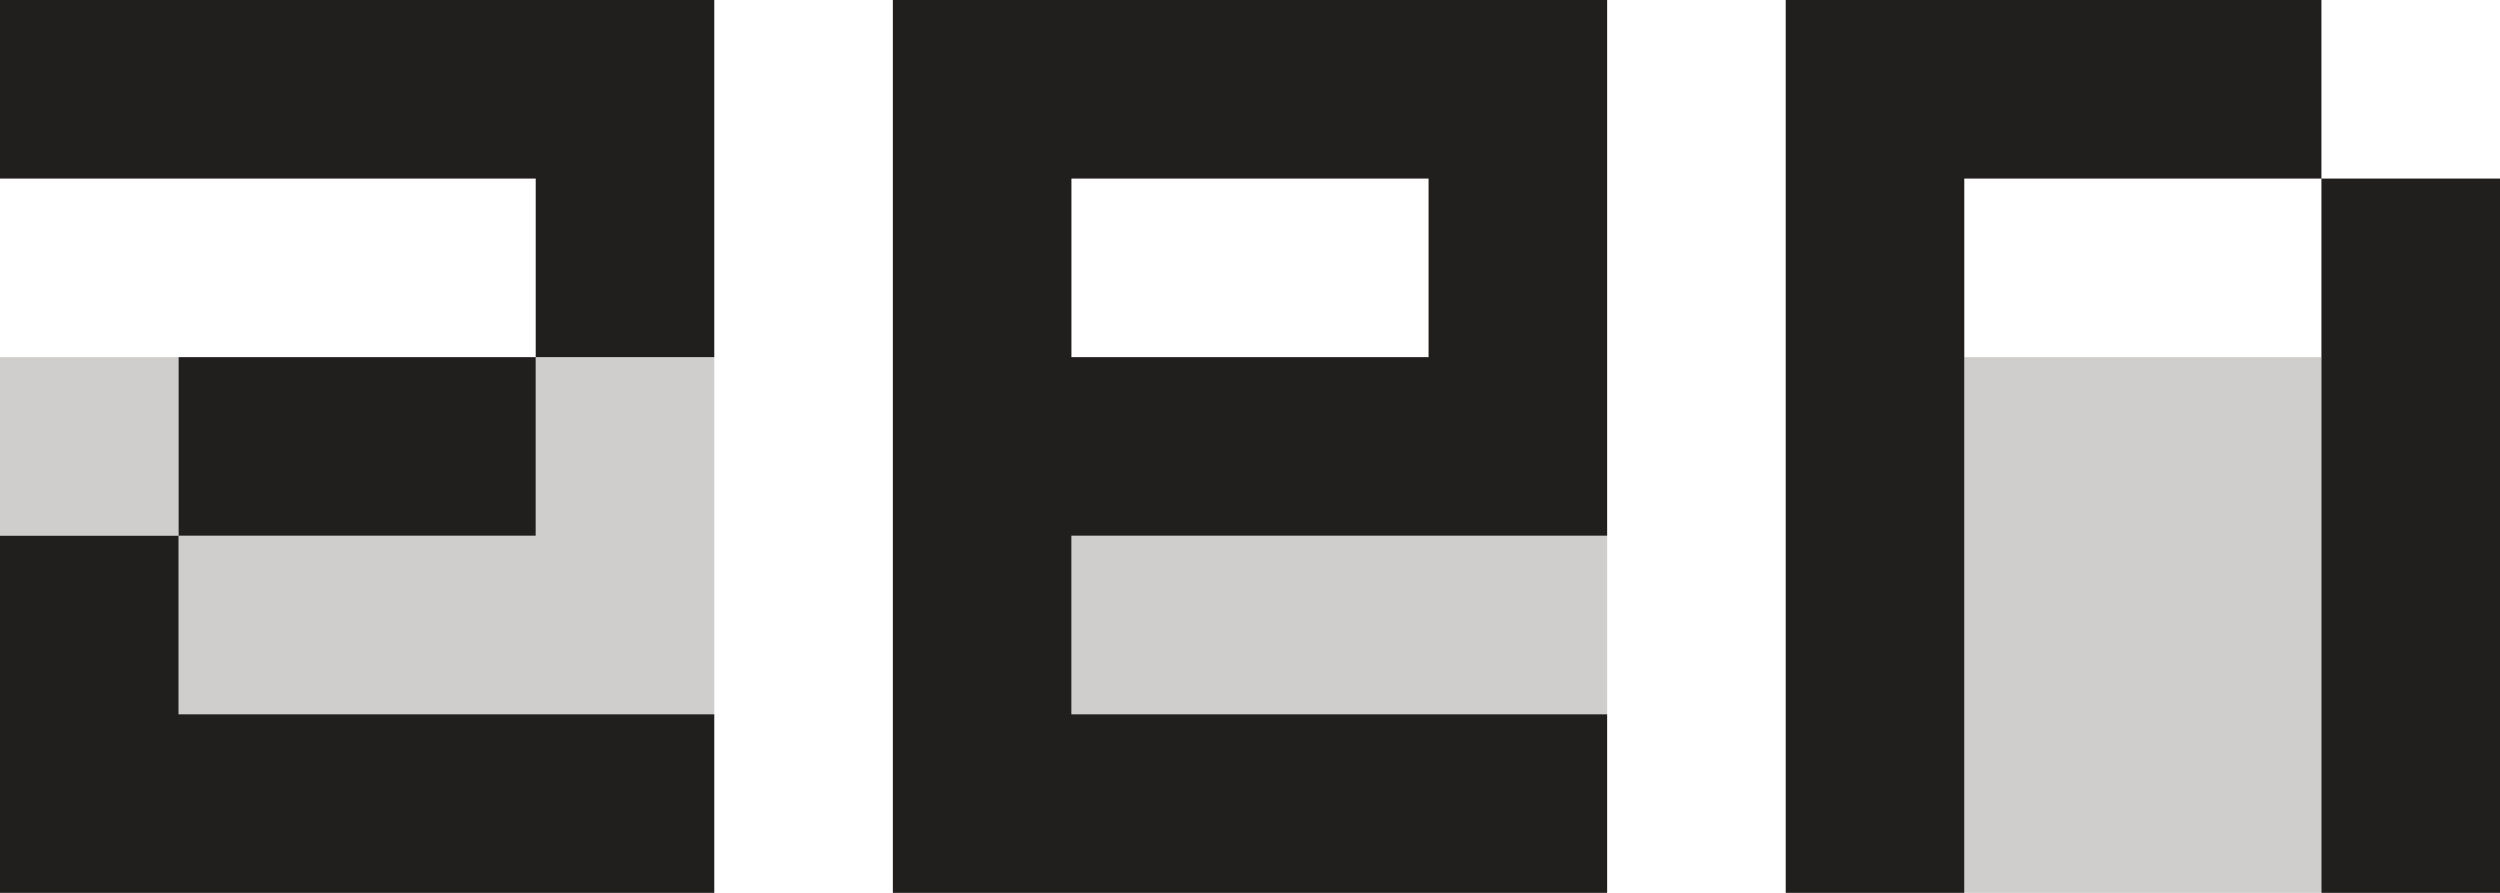
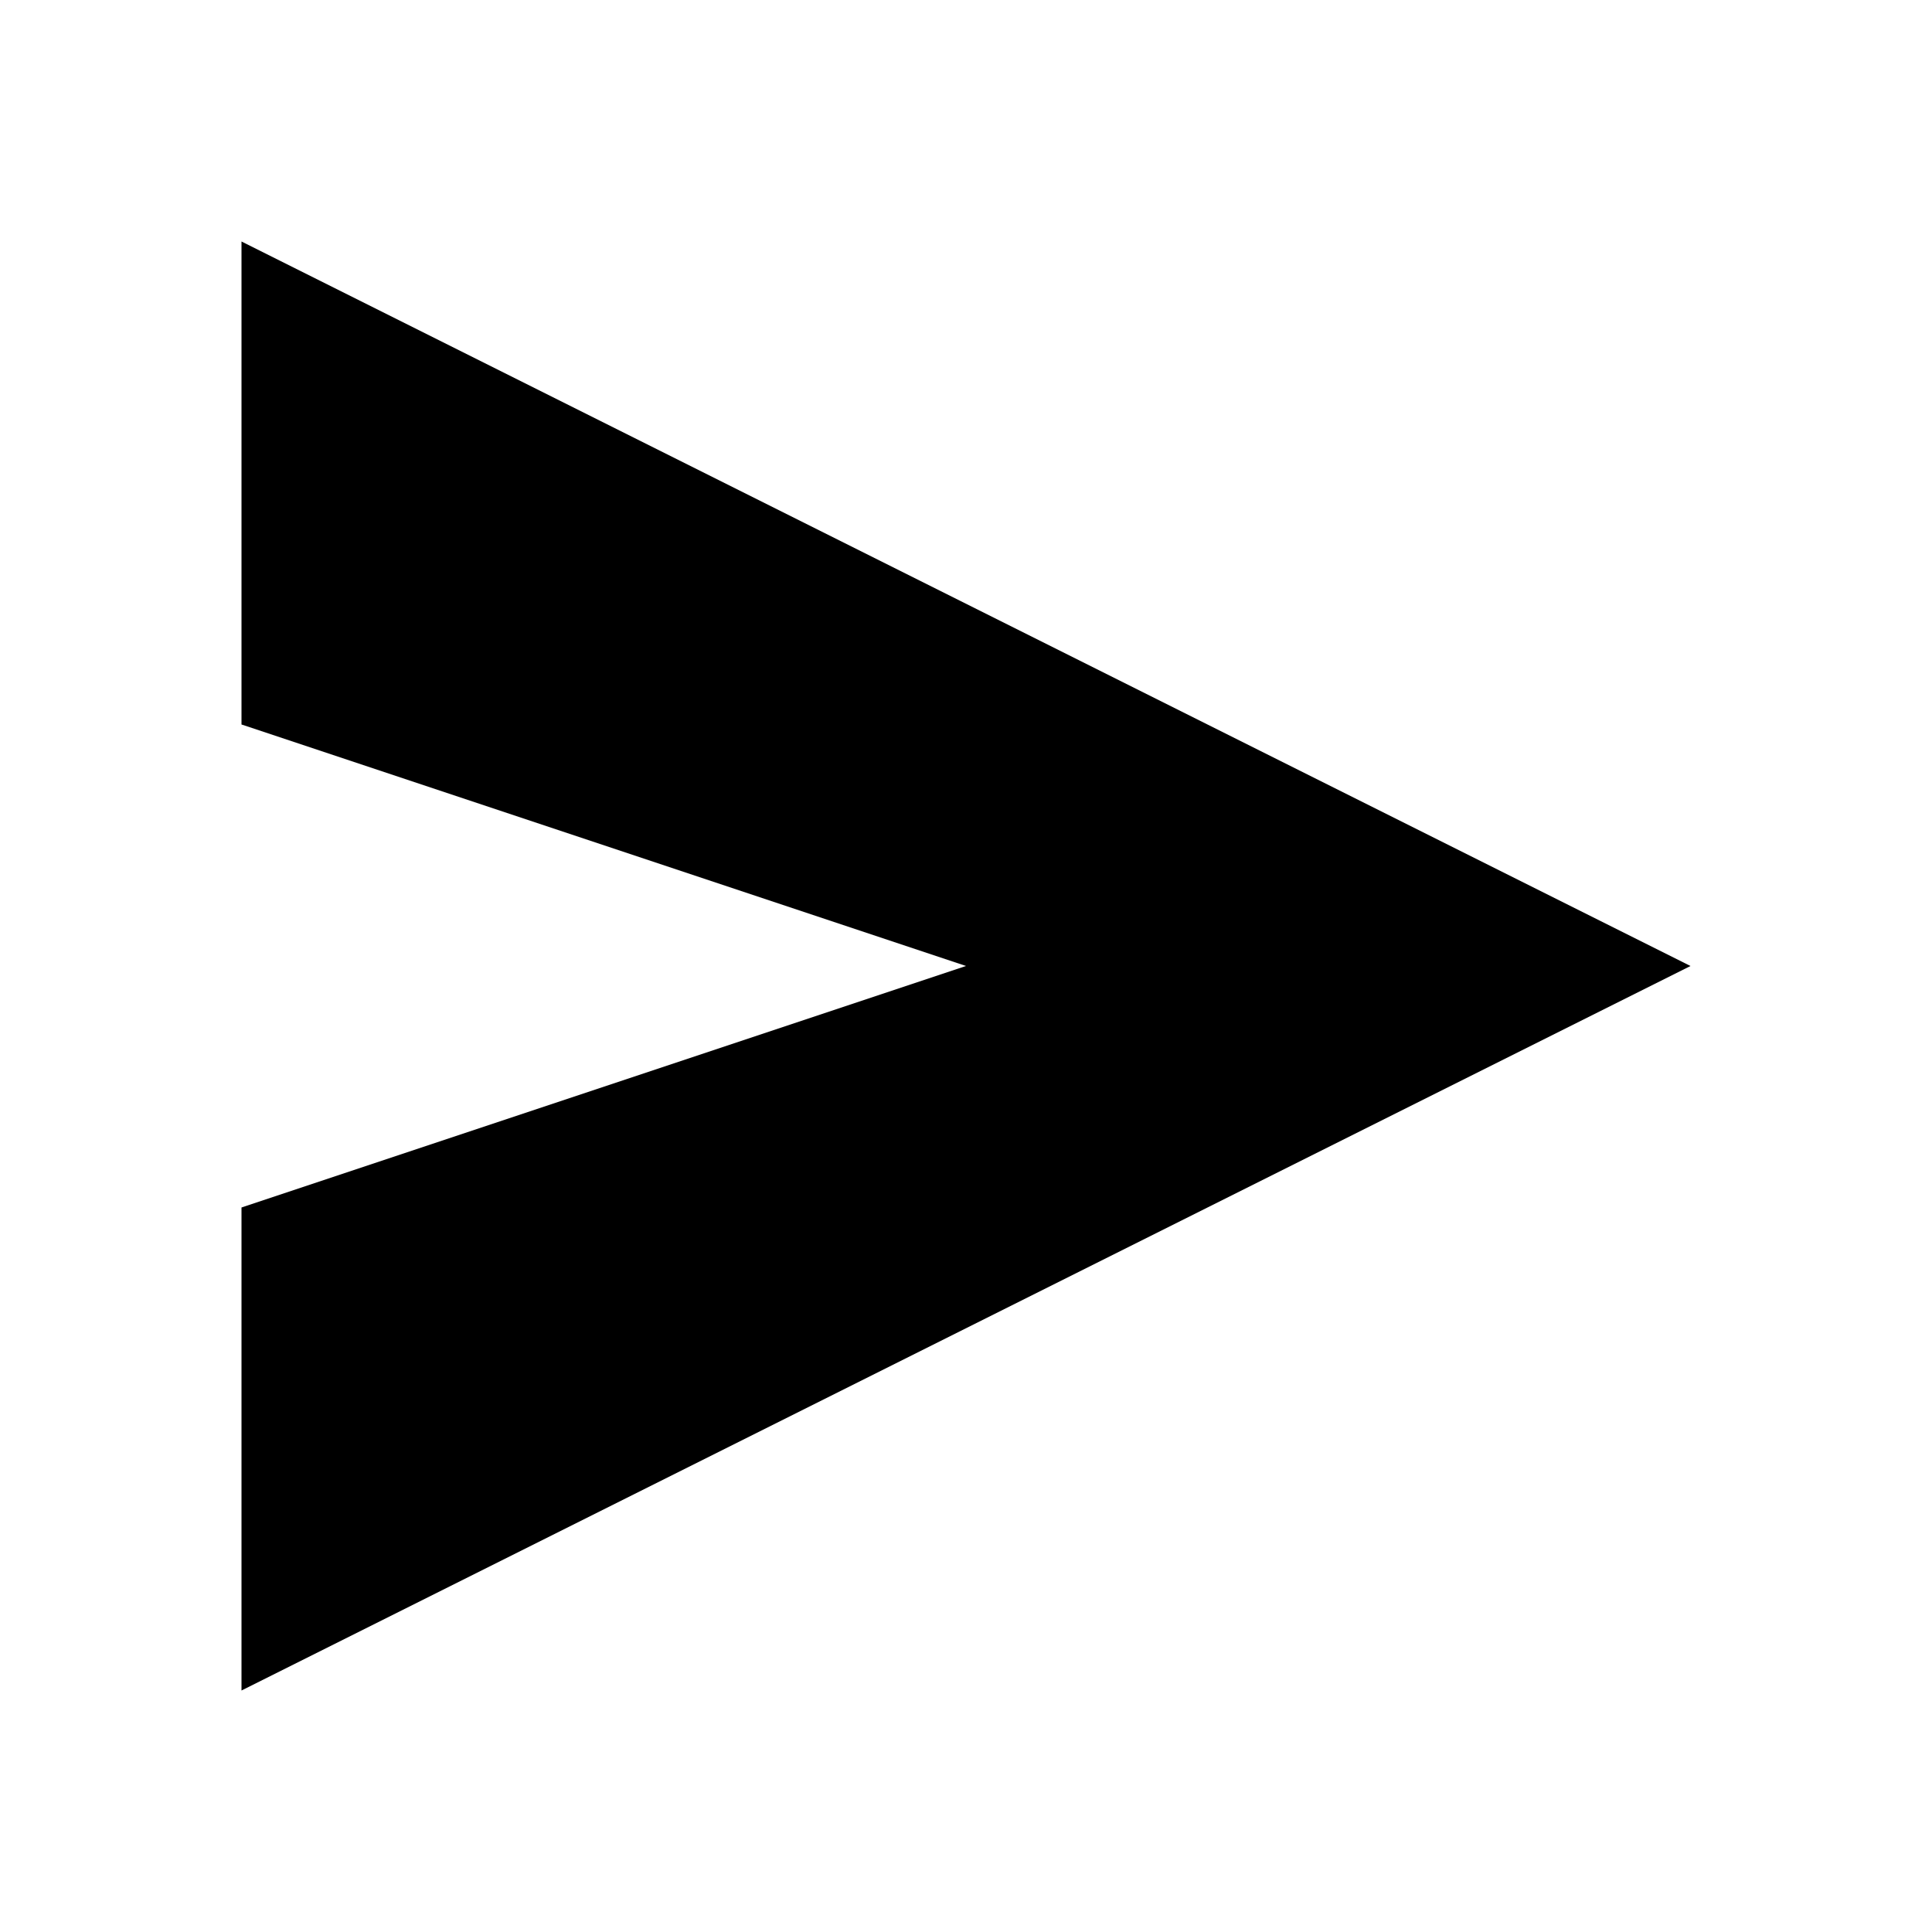
- <svg xmlns="http://www.w3.org/2000/svg" width="84" height="30" viewBox="0 0 84 30" fill="none">
-   <path d="M24 24H6V18H18V12H24V24ZM6 18H0V12H6V18Z" fill="#CFCECD" />
-   <path d="M6 24H24V30H0V18H6V24ZM18 18H6V12H18V18ZM24 12H18V6H0V0H24V12Z" fill="#211E1E" />
-   <path d="M54 18V24H36V18H54Z" fill="#CFCECD" />
-   <path d="M54 18H36V24H54V30H30V0H54V18ZM36 12H48V6H36V12Z" fill="#211E1E" />
-   <path d="M78 30H66V12H78V30Z" fill="#CFCECD" />
-   <path d="M78 6H66V30H60V0H78V6ZM84 30H78V6H84V30Z" fill="#211E1E" />
+ <svg xmlns="http://www.w3.org/2000/svg" width="84" height="84" viewBox="0 0 84 84" fill="none">
+   <g transform="translate(0 0) scale(0.1640625)">
+     <path class="plane" d="M64 64L448 256L64 448V320L256 256L64 192V64Z" fill="#000000" />
+   </g>
</svg>
